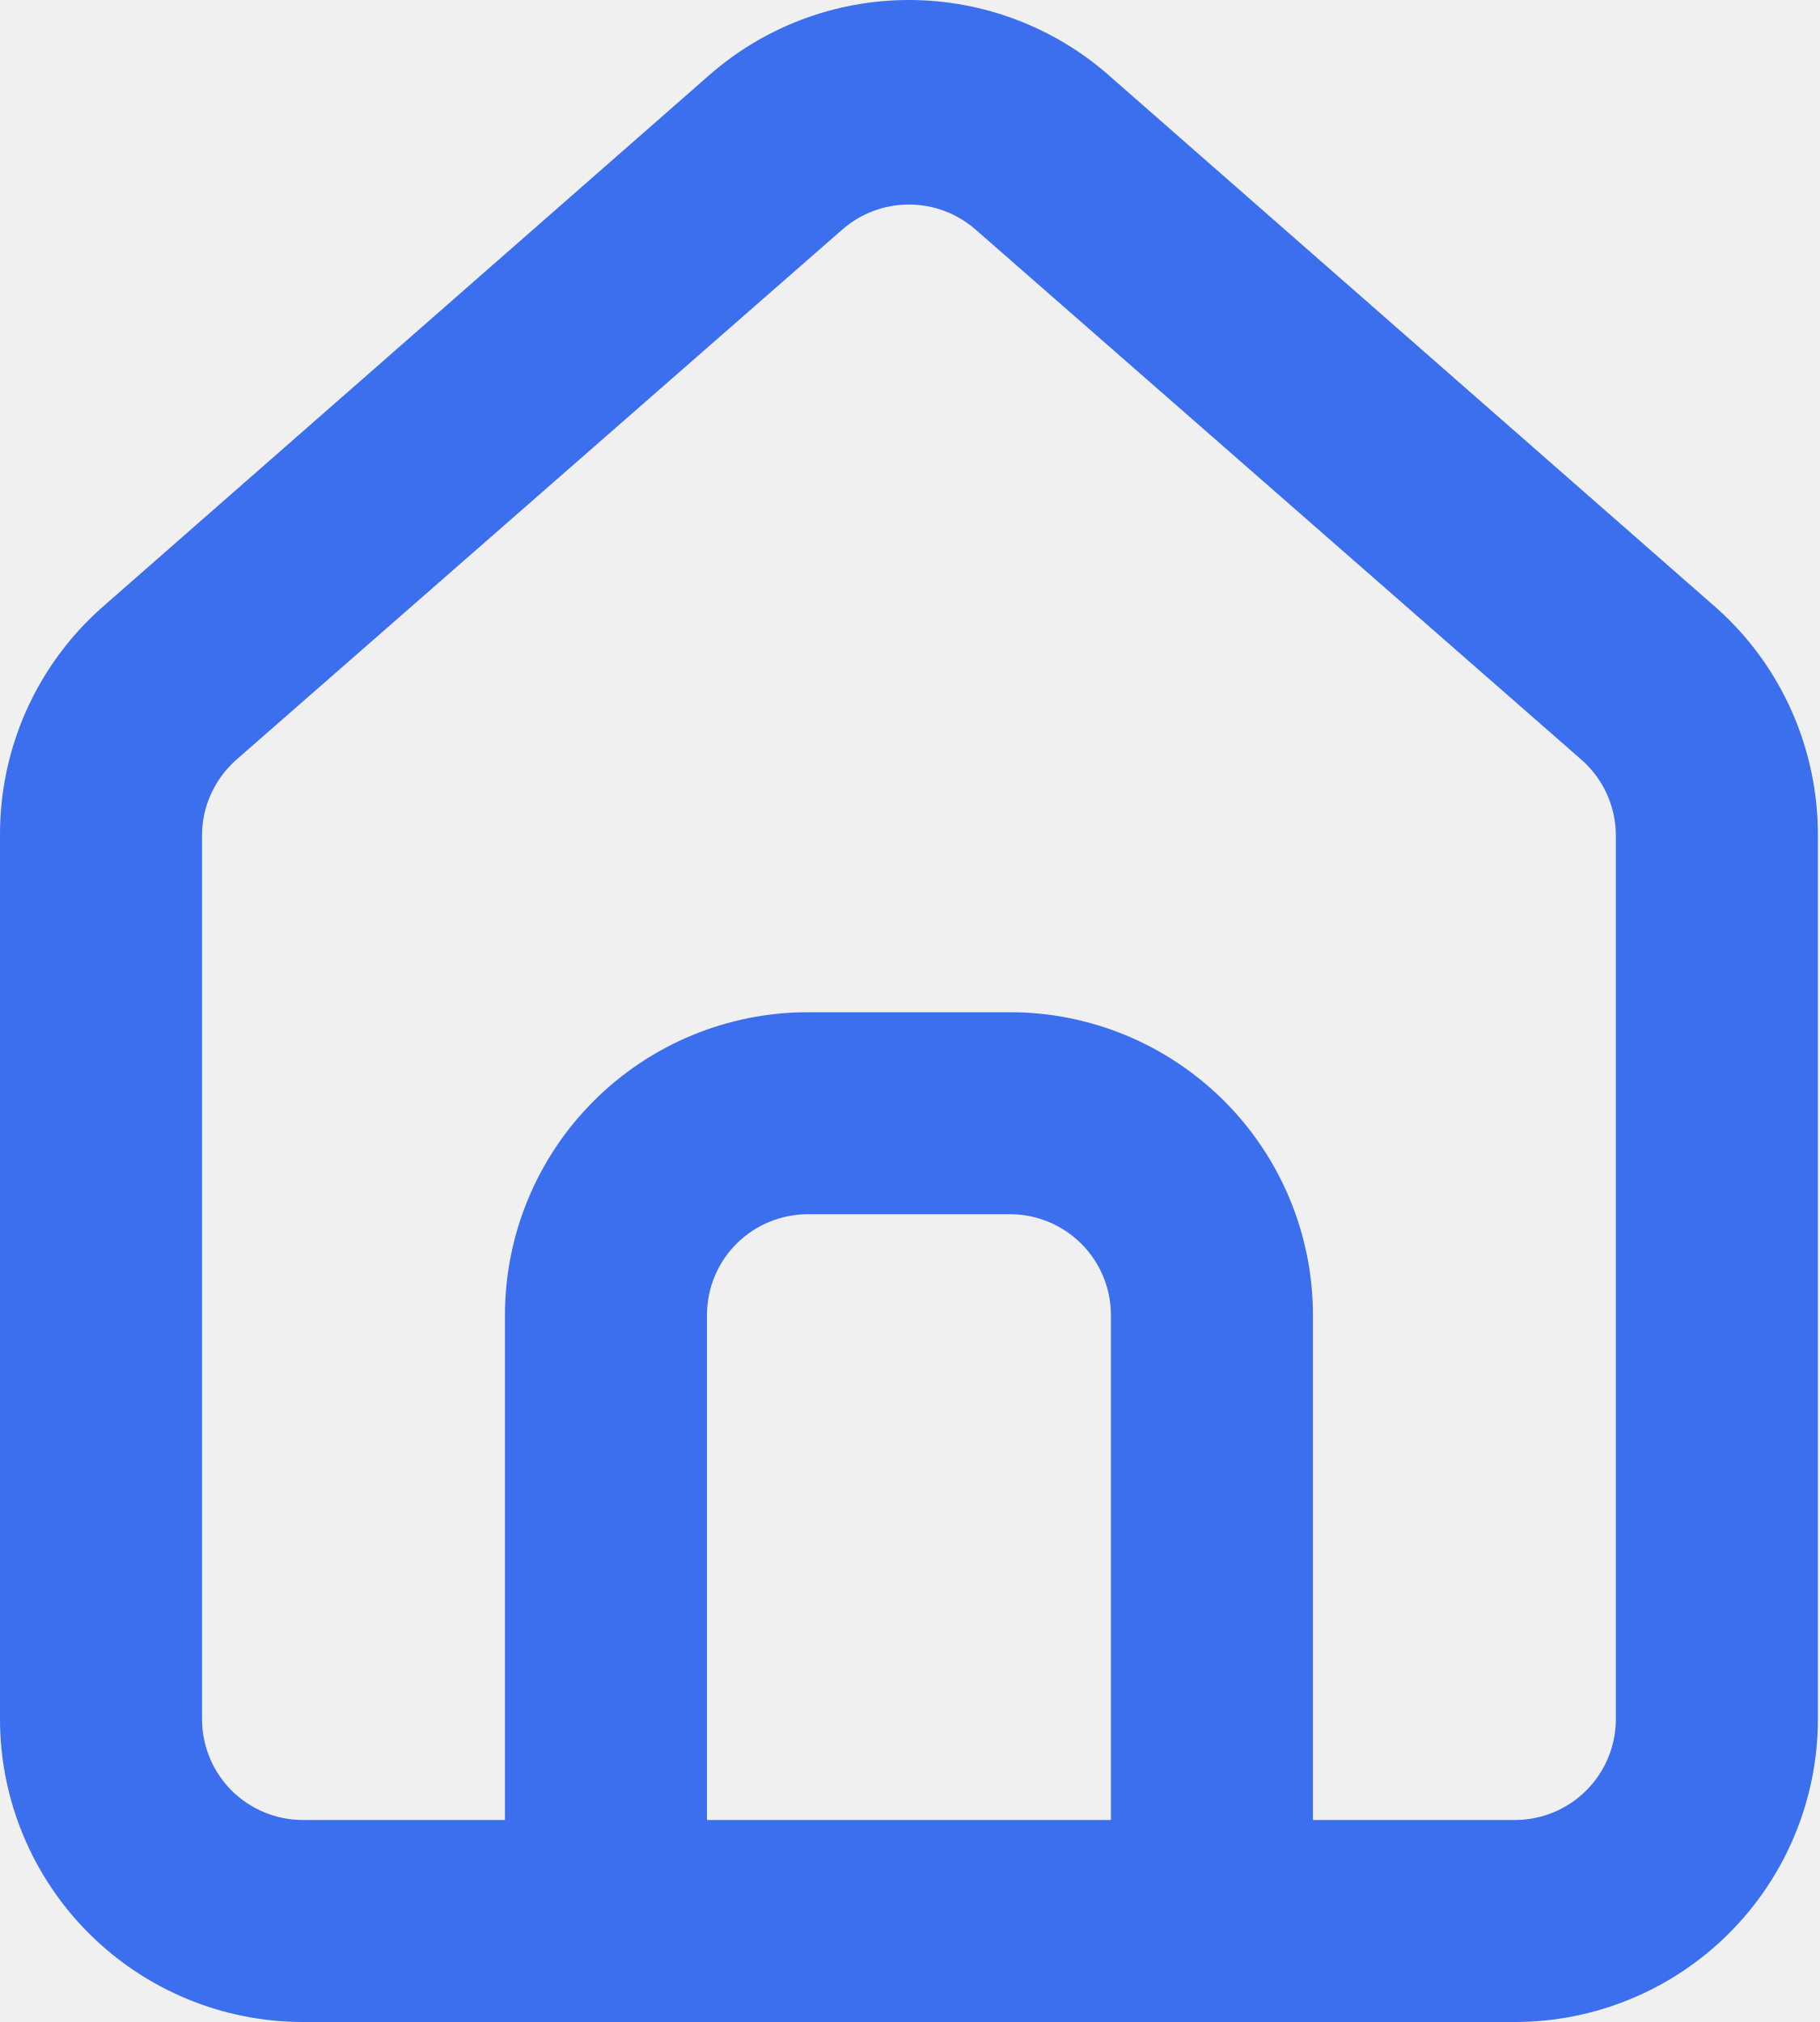
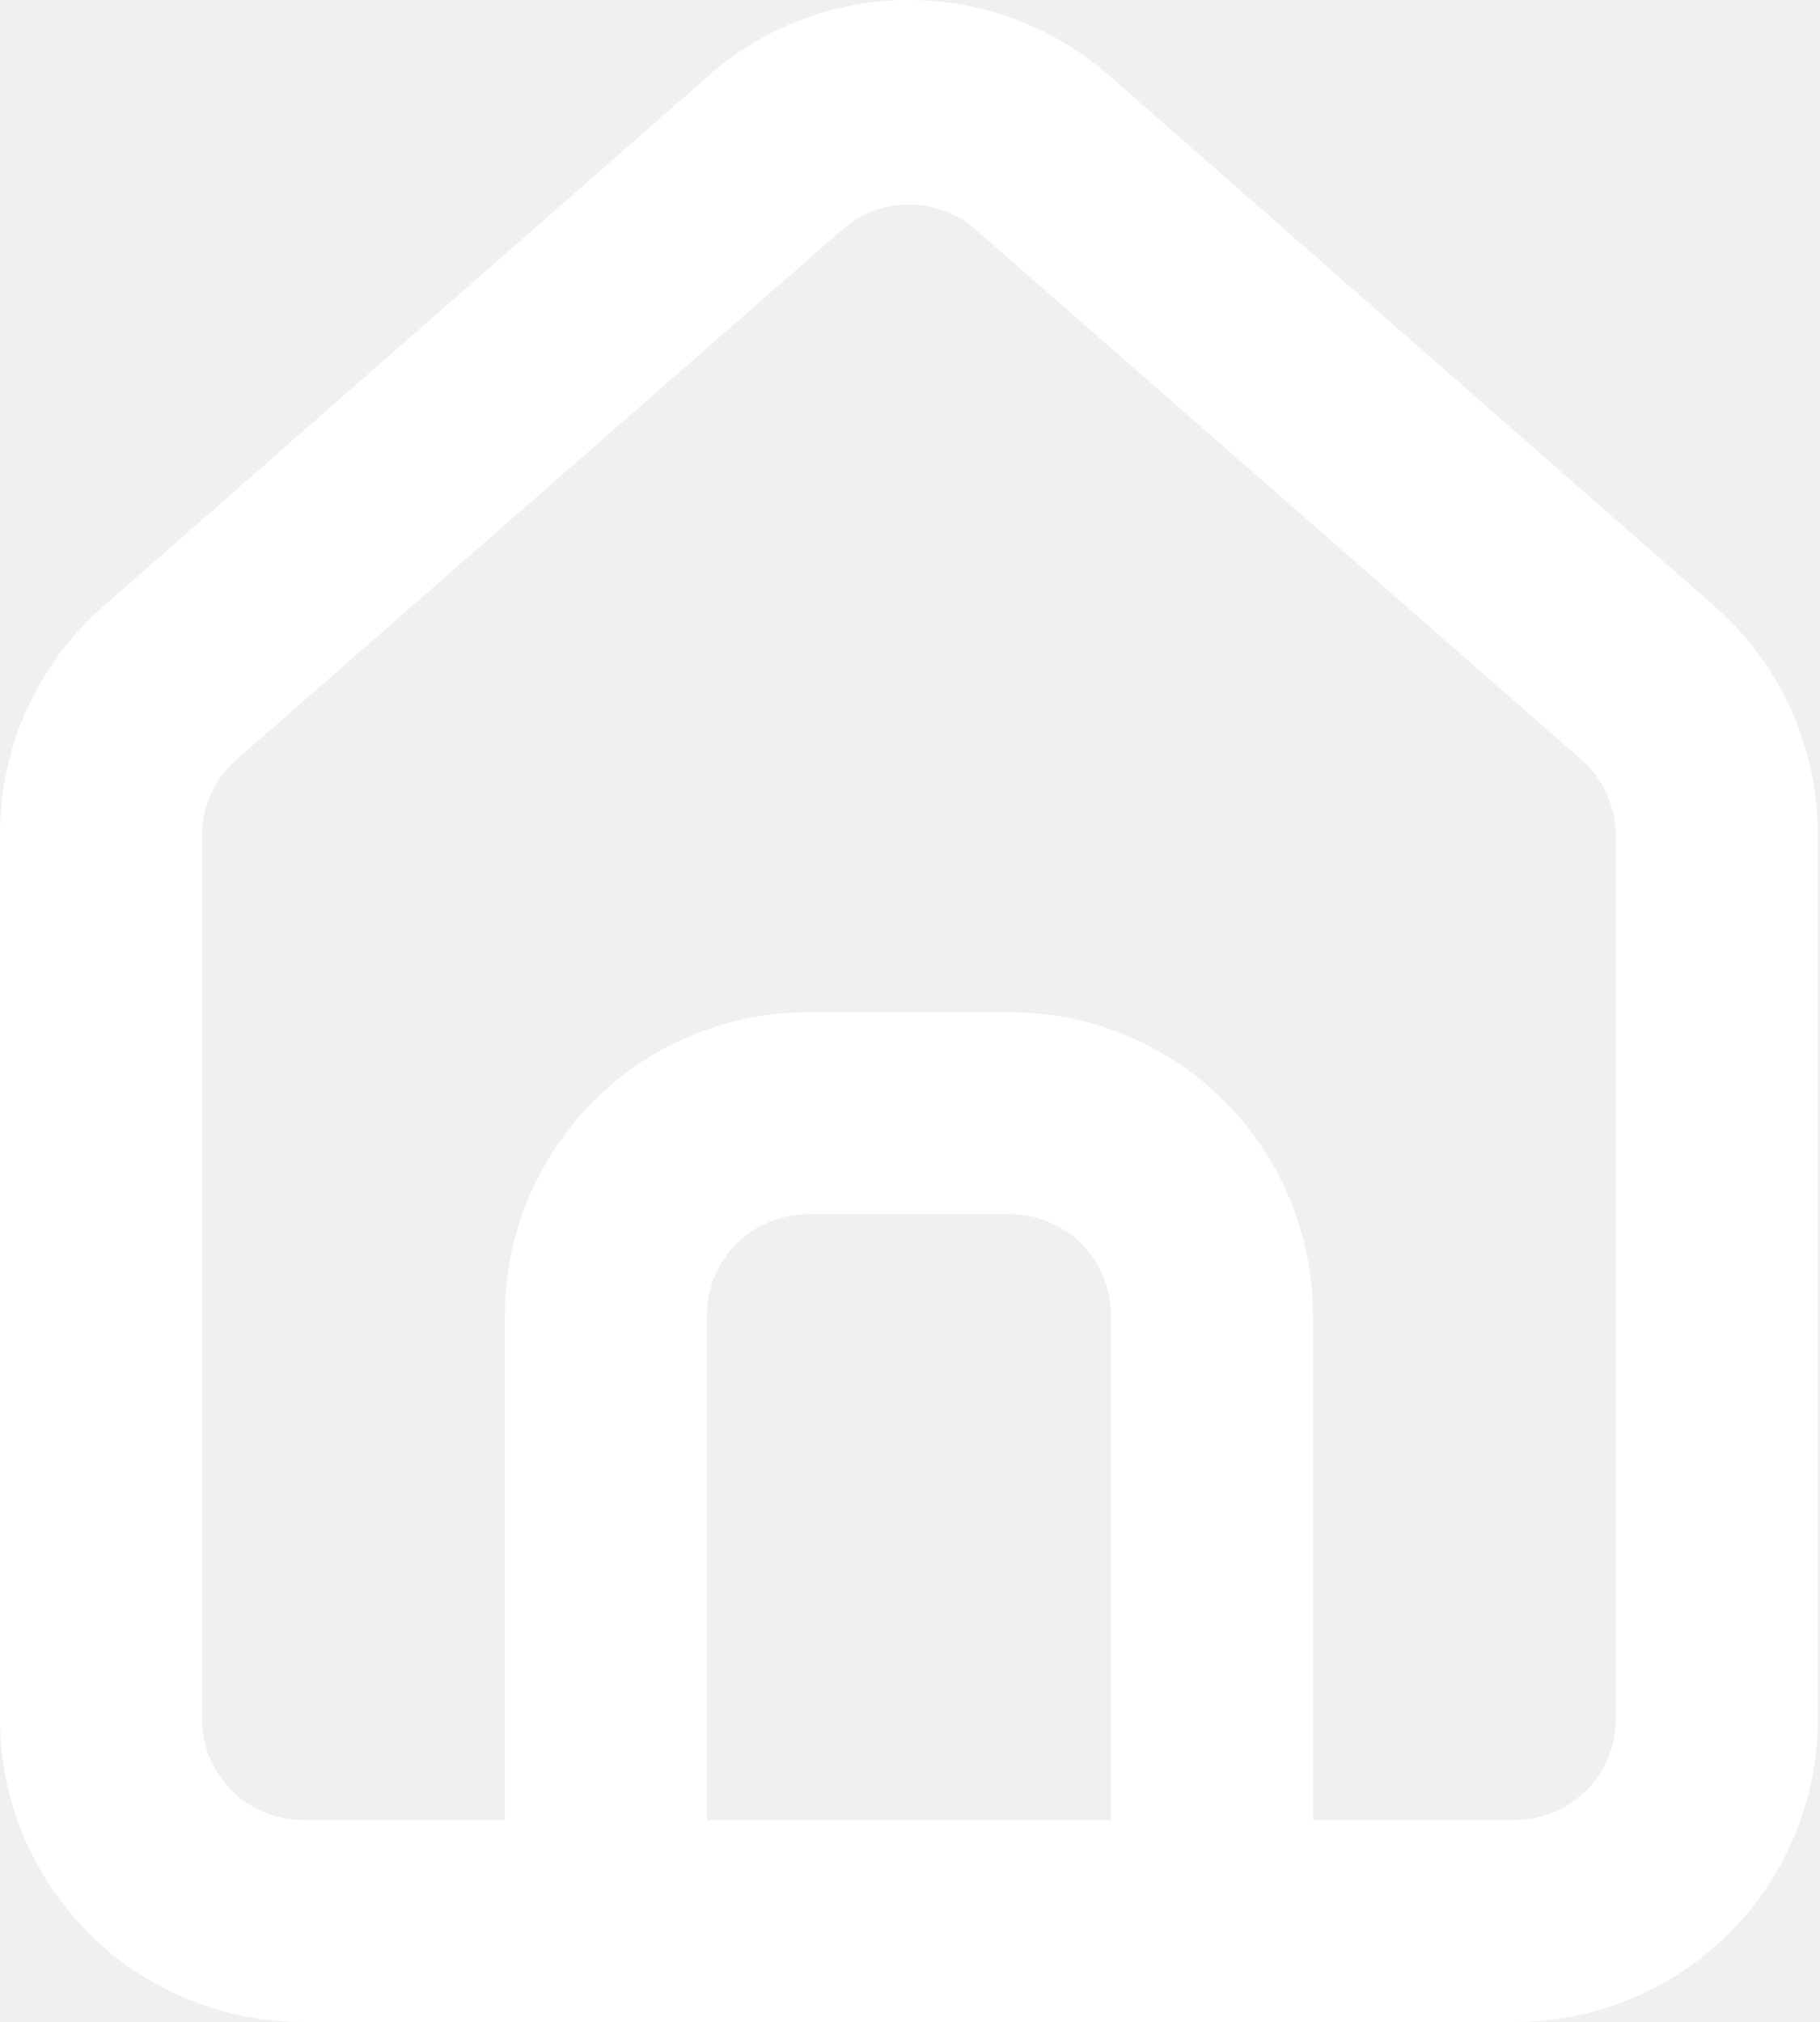
<svg xmlns="http://www.w3.org/2000/svg" width="18" height="20" viewBox="0 0 18 20" fill="none">
-   <path d="M16.98 6.017L10.987 0.763C10.438 0.272 9.726 0 8.989 0C8.252 0 7.541 0.272 6.992 0.763L0.999 6.017C0.682 6.3 0.428 6.649 0.256 7.038C0.084 7.427 -0.003 7.848 9.46808e-05 8.274V17.004C9.46808e-05 17.798 0.316 18.56 0.878 19.122C1.44 19.684 2.202 20 2.997 20H14.982C15.777 20 16.539 19.684 17.101 19.122C17.663 18.56 17.979 17.798 17.979 17.004V8.264C17.98 7.84 17.892 7.421 17.72 7.033C17.548 6.646 17.296 6.299 16.98 6.017ZM10.987 18.002H6.992V13.008C6.992 12.743 7.097 12.489 7.284 12.302C7.472 12.115 7.726 12.01 7.991 12.01H9.988C10.253 12.01 10.507 12.115 10.694 12.302C10.882 12.489 10.987 12.743 10.987 13.008V18.002ZM15.981 17.004C15.981 17.268 15.876 17.523 15.688 17.71C15.501 17.897 15.247 18.002 14.982 18.002H12.985V13.008C12.985 12.214 12.669 11.451 12.107 10.89C11.545 10.328 10.783 10.012 9.988 10.012H7.991C7.196 10.012 6.434 10.328 5.872 10.89C5.31 11.451 4.994 12.214 4.994 13.008V18.002H2.997C2.732 18.002 2.478 17.897 2.29 17.71C2.103 17.523 1.998 17.268 1.998 17.004V8.264C1.998 8.122 2.028 7.982 2.087 7.853C2.145 7.724 2.231 7.609 2.337 7.515L8.33 2.271C8.512 2.111 8.747 2.023 8.989 2.023C9.232 2.023 9.466 2.111 9.649 2.271L15.641 7.515C15.748 7.609 15.833 7.724 15.892 7.853C15.95 7.982 15.981 8.122 15.981 8.264V17.004Z" fill="#3B6FEE" />
+   <path d="M16.98 6.017L10.987 0.763C10.438 0.272 9.726 0 8.989 0C8.252 0 7.541 0.272 6.992 0.763L0.999 6.017C0.682 6.3 0.428 6.649 0.256 7.038C0.084 7.427 -0.003 7.848 9.46808e-05 8.274V17.004C9.46808e-05 17.798 0.316 18.56 0.878 19.122C1.44 19.684 2.202 20 2.997 20H14.982C15.777 20 16.539 19.684 17.101 19.122C17.663 18.56 17.979 17.798 17.979 17.004V8.264C17.98 7.84 17.892 7.421 17.72 7.033C17.548 6.646 17.296 6.299 16.98 6.017ZM10.987 18.002H6.992V13.008C6.992 12.743 7.097 12.489 7.284 12.302C7.472 12.115 7.726 12.01 7.991 12.01H9.988C10.253 12.01 10.507 12.115 10.694 12.302C10.882 12.489 10.987 12.743 10.987 13.008V18.002ZM15.981 17.004C15.981 17.268 15.876 17.523 15.688 17.71C15.501 17.897 15.247 18.002 14.982 18.002H12.985V13.008C12.985 12.214 12.669 11.451 12.107 10.89C11.545 10.328 10.783 10.012 9.988 10.012H7.991C7.196 10.012 6.434 10.328 5.872 10.89C5.31 11.451 4.994 12.214 4.994 13.008V18.002H2.997C2.732 18.002 2.478 17.897 2.29 17.71C2.103 17.523 1.998 17.268 1.998 17.004V8.264C1.998 8.122 2.028 7.982 2.087 7.853C2.145 7.724 2.231 7.609 2.337 7.515L8.33 2.271C8.512 2.111 8.747 2.023 8.989 2.023C9.232 2.023 9.466 2.111 9.649 2.271L15.641 7.515C15.748 7.609 15.833 7.724 15.892 7.853C15.95 7.982 15.981 8.122 15.981 8.264V17.004Z" fill="white" />
</svg>
